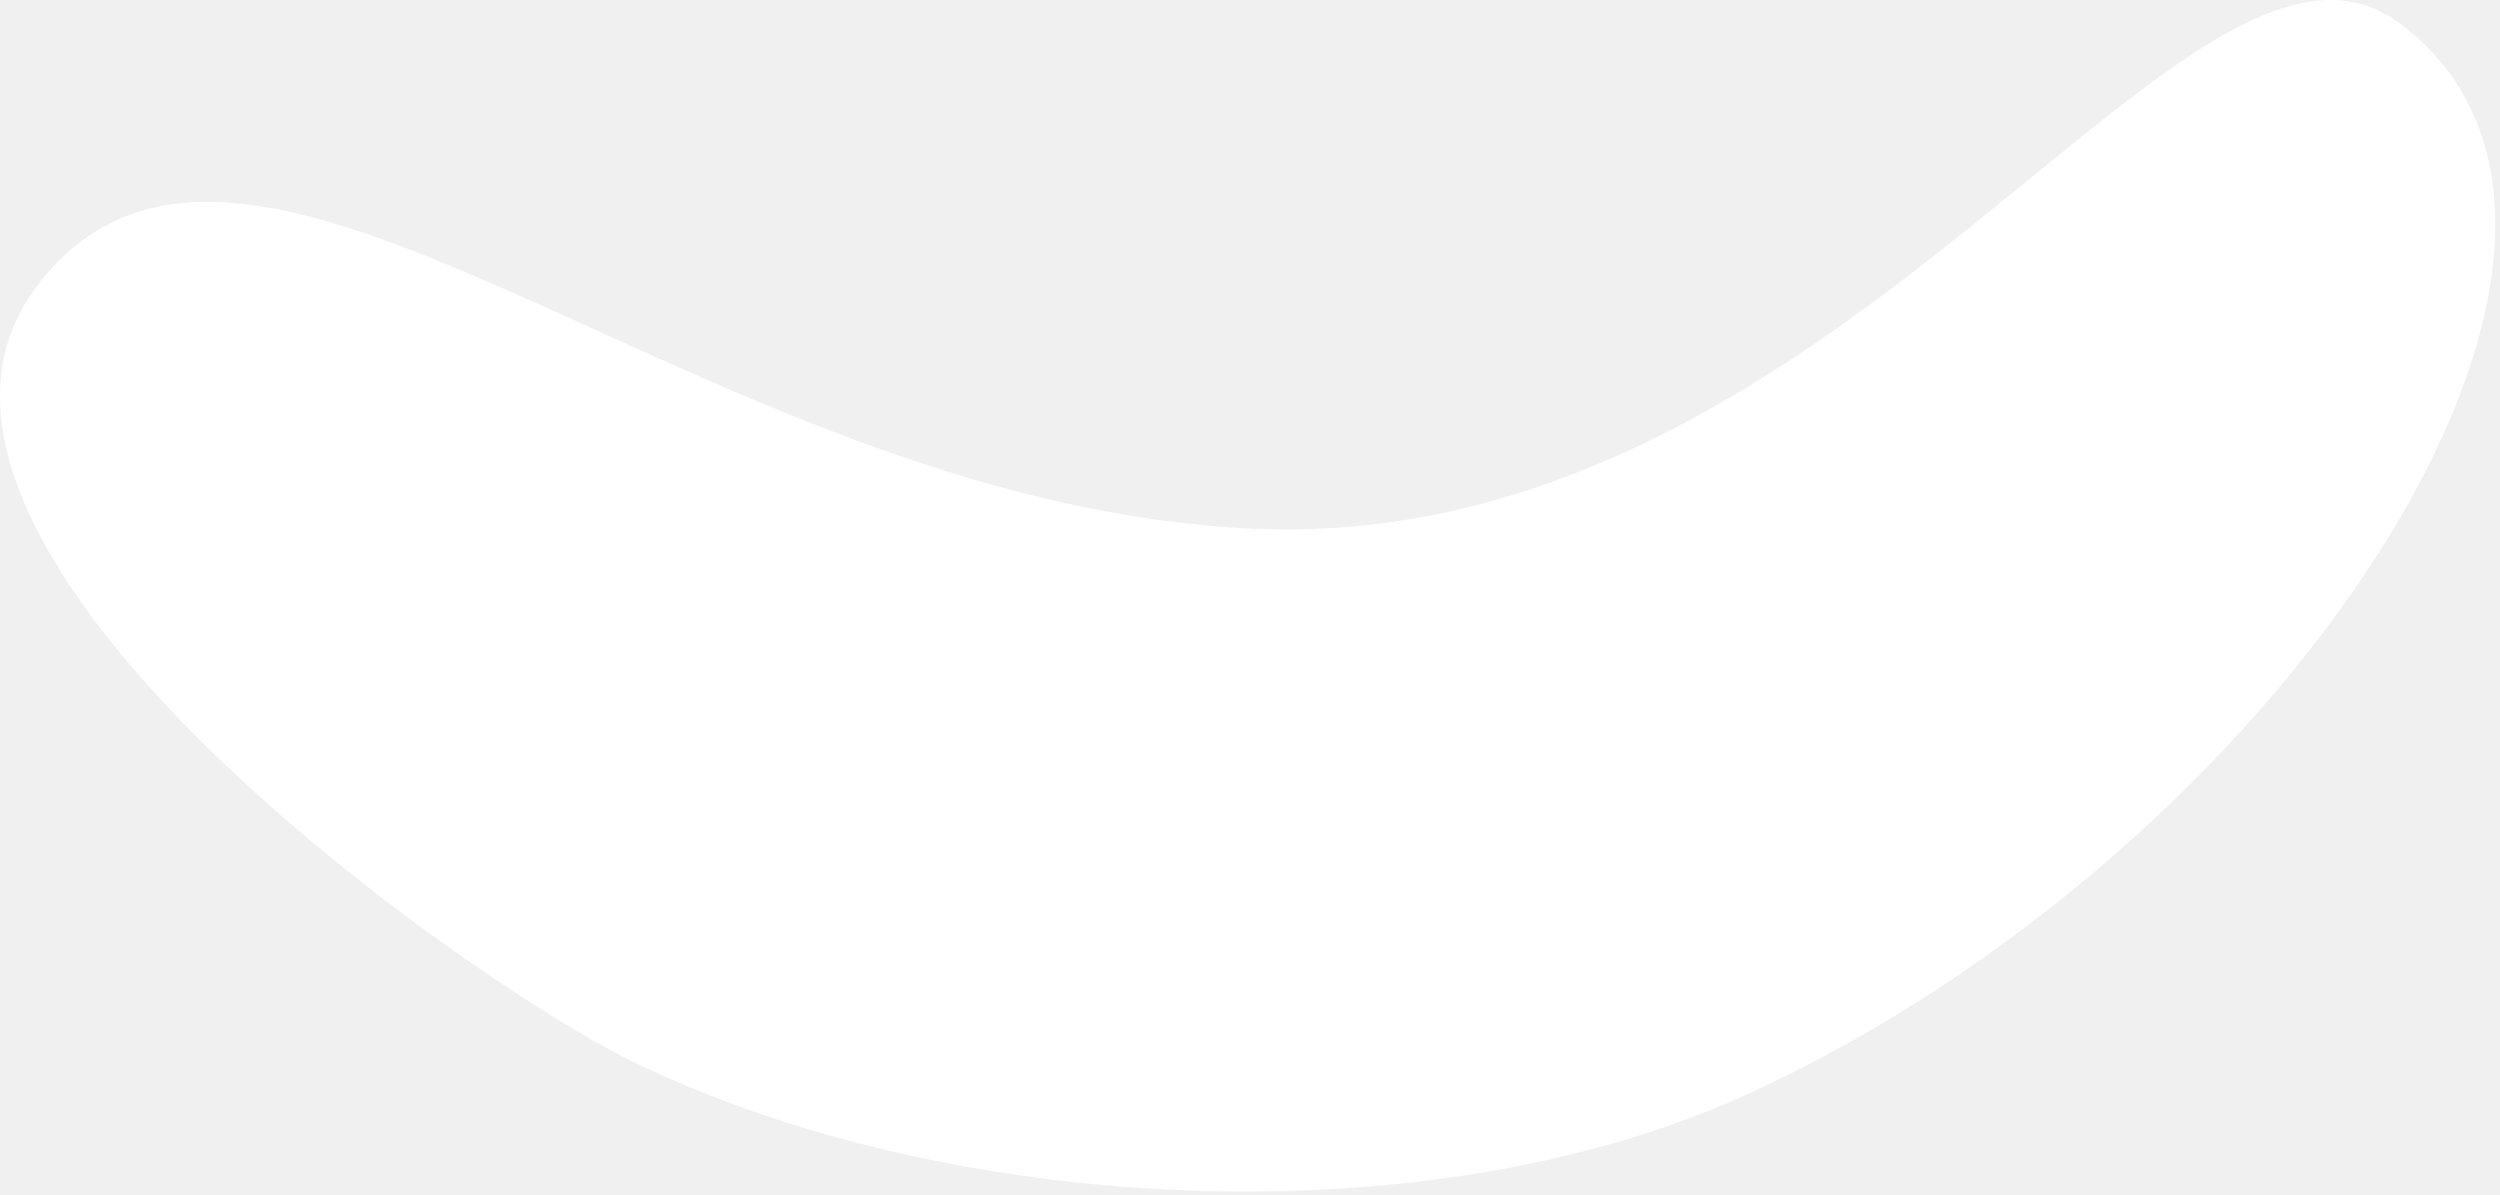
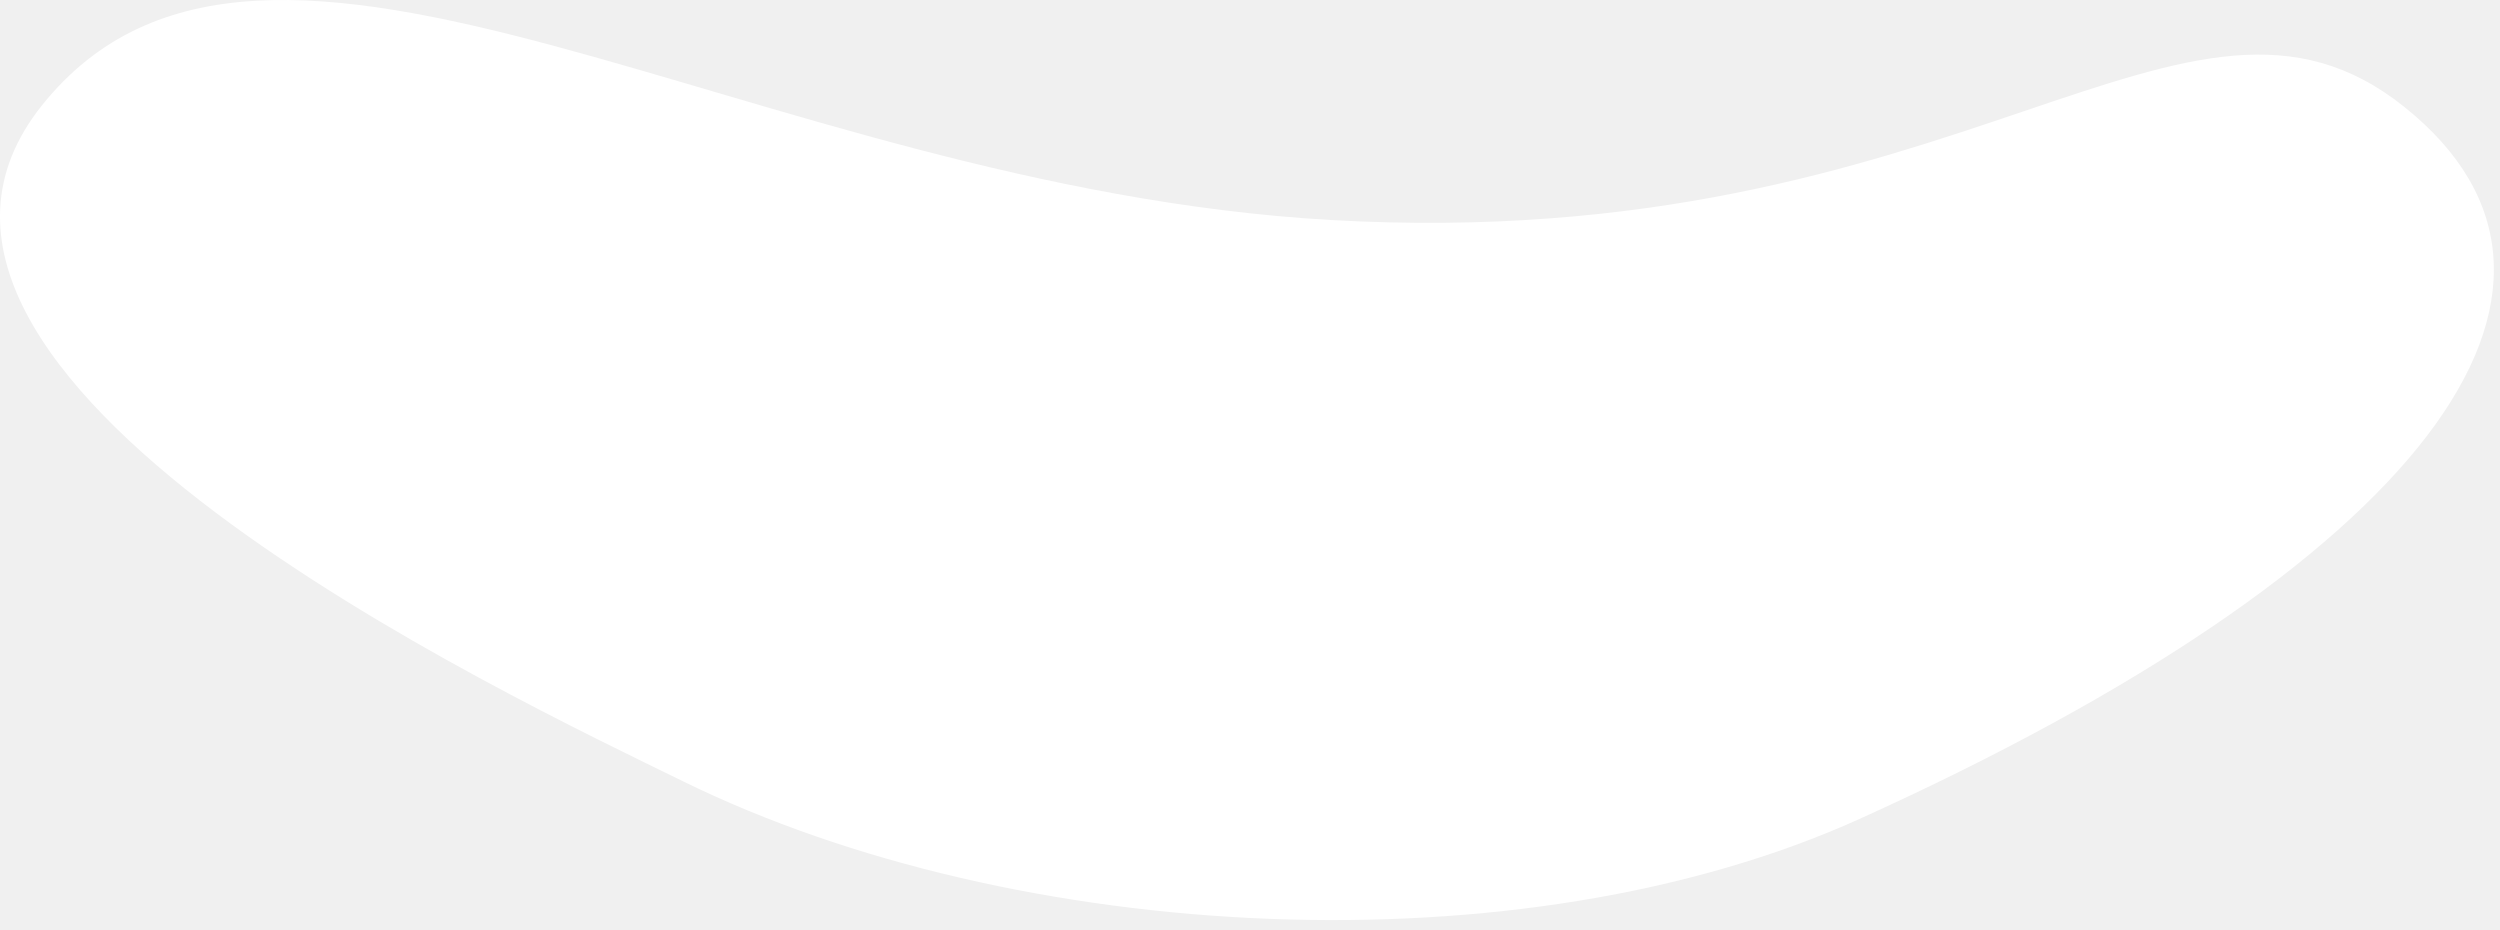
- <svg xmlns="http://www.w3.org/2000/svg" width="100%" height="100%" viewBox="0 0 247 118" version="1.1" xml:space="preserve" style="fill-rule:evenodd;clip-rule:evenodd;stroke-linejoin:round;stroke-miterlimit:2;">
-   <g transform="matrix(1,0,0,1,-1143.117,-882.2795)">
-     <g transform="matrix(2.525763,0,0,2.525763,1068.382,873.6547)">
-       <path d="M31.178,14.415C39.451,4.057 56.699,22.843 78.193,24.078C101.761,25.432 115.189,-1.919 123.49,4.35C134.781,12.877 118.568,36.889 97.809,46.276C85.278,51.942 66.582,50.943 54.234,44.889C47.704,41.687 23.171,24.439 31.178,14.415Z" style="fill:white;" />
+ <svg xmlns="http://www.w3.org/2000/svg" width="100%" height="100%" viewBox="0 0 234 87" version="1.1" xml:space="preserve" style="fill-rule:evenodd;clip-rule:evenodd;stroke-linejoin:round;stroke-miterlimit:2;">
+   <g transform="matrix(1,0,0,1,-5427.681,-340.5245)">
+     <g transform="matrix(1,0,0,1,4286.297,-550.3564)">
+       <g transform="matrix(2.525763,0,0,2.525763,1068.382,850.6547)">
+         <path d="M30.455,19.835C38.729,9.477 56.699,22.843 78.193,24.078C101.761,25.432 109.878,13.389 118.001,19.887C126.401,26.608 118.568,36.889 97.809,46.276C85.278,51.942 66.582,50.943 54.234,44.889C47.704,41.687 22.448,29.859 30.455,19.835Z" style="fill:white;" />
+       </g>
    </g>
  </g>
</svg>
